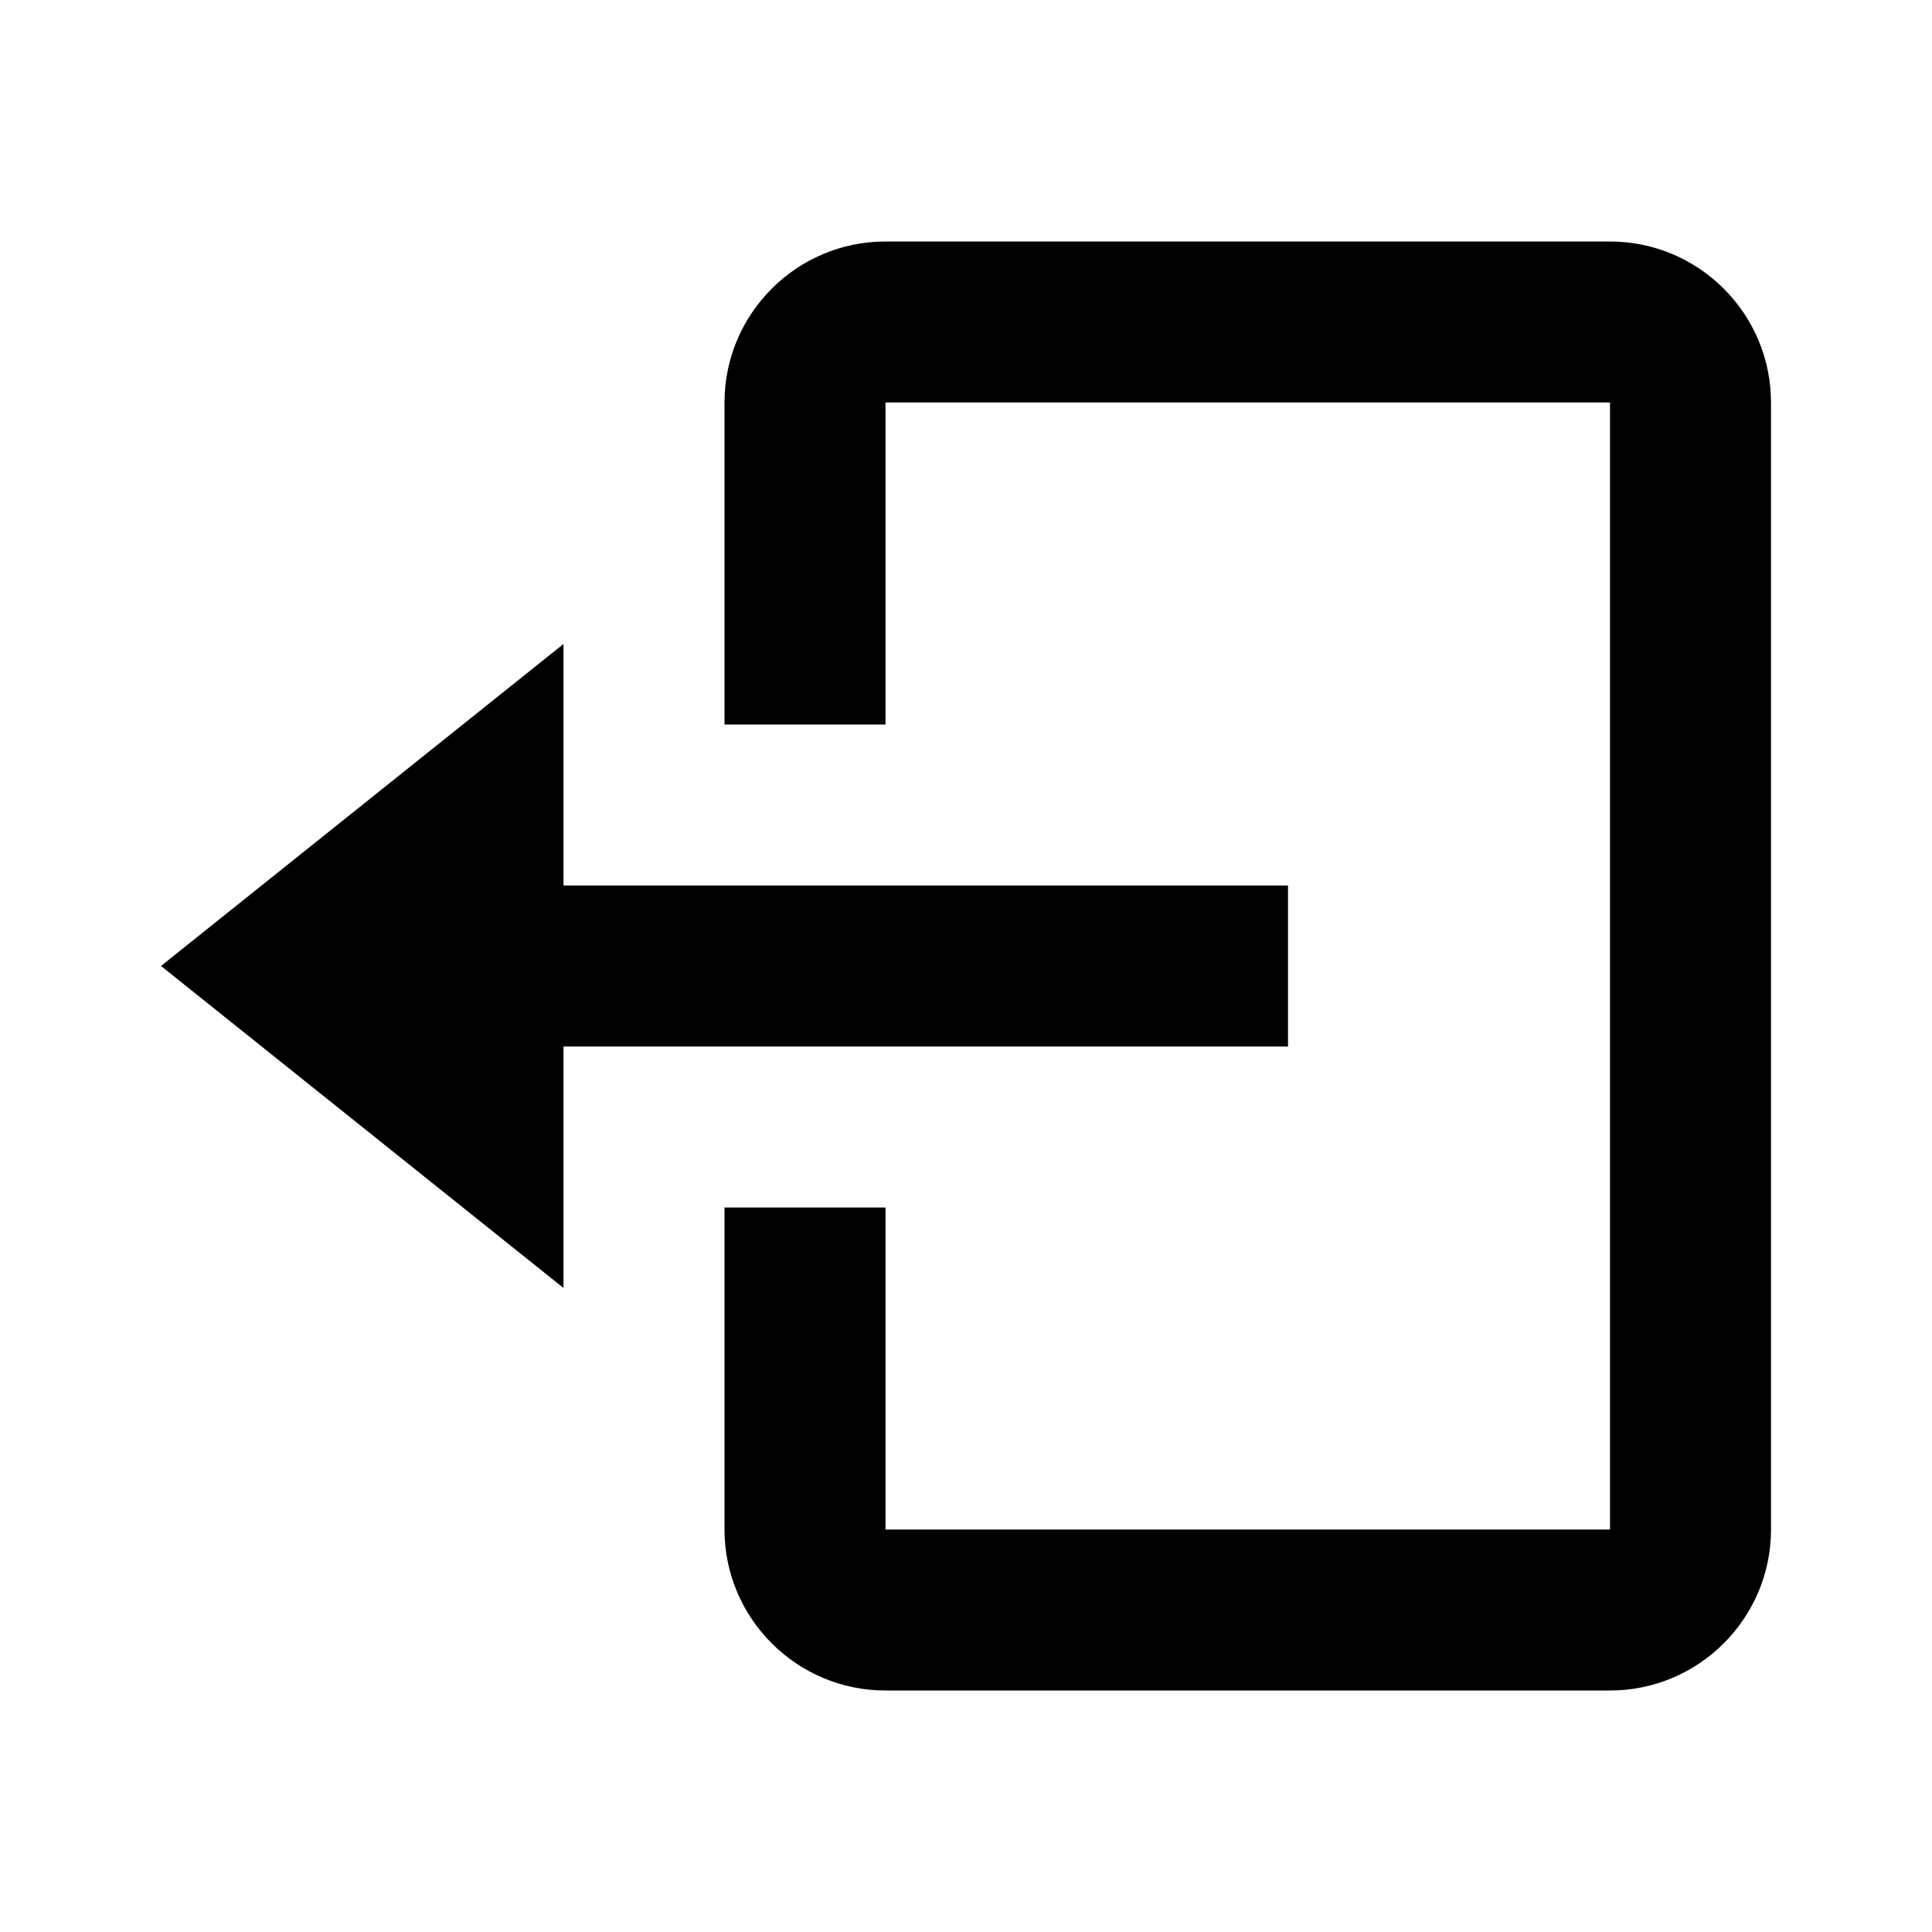
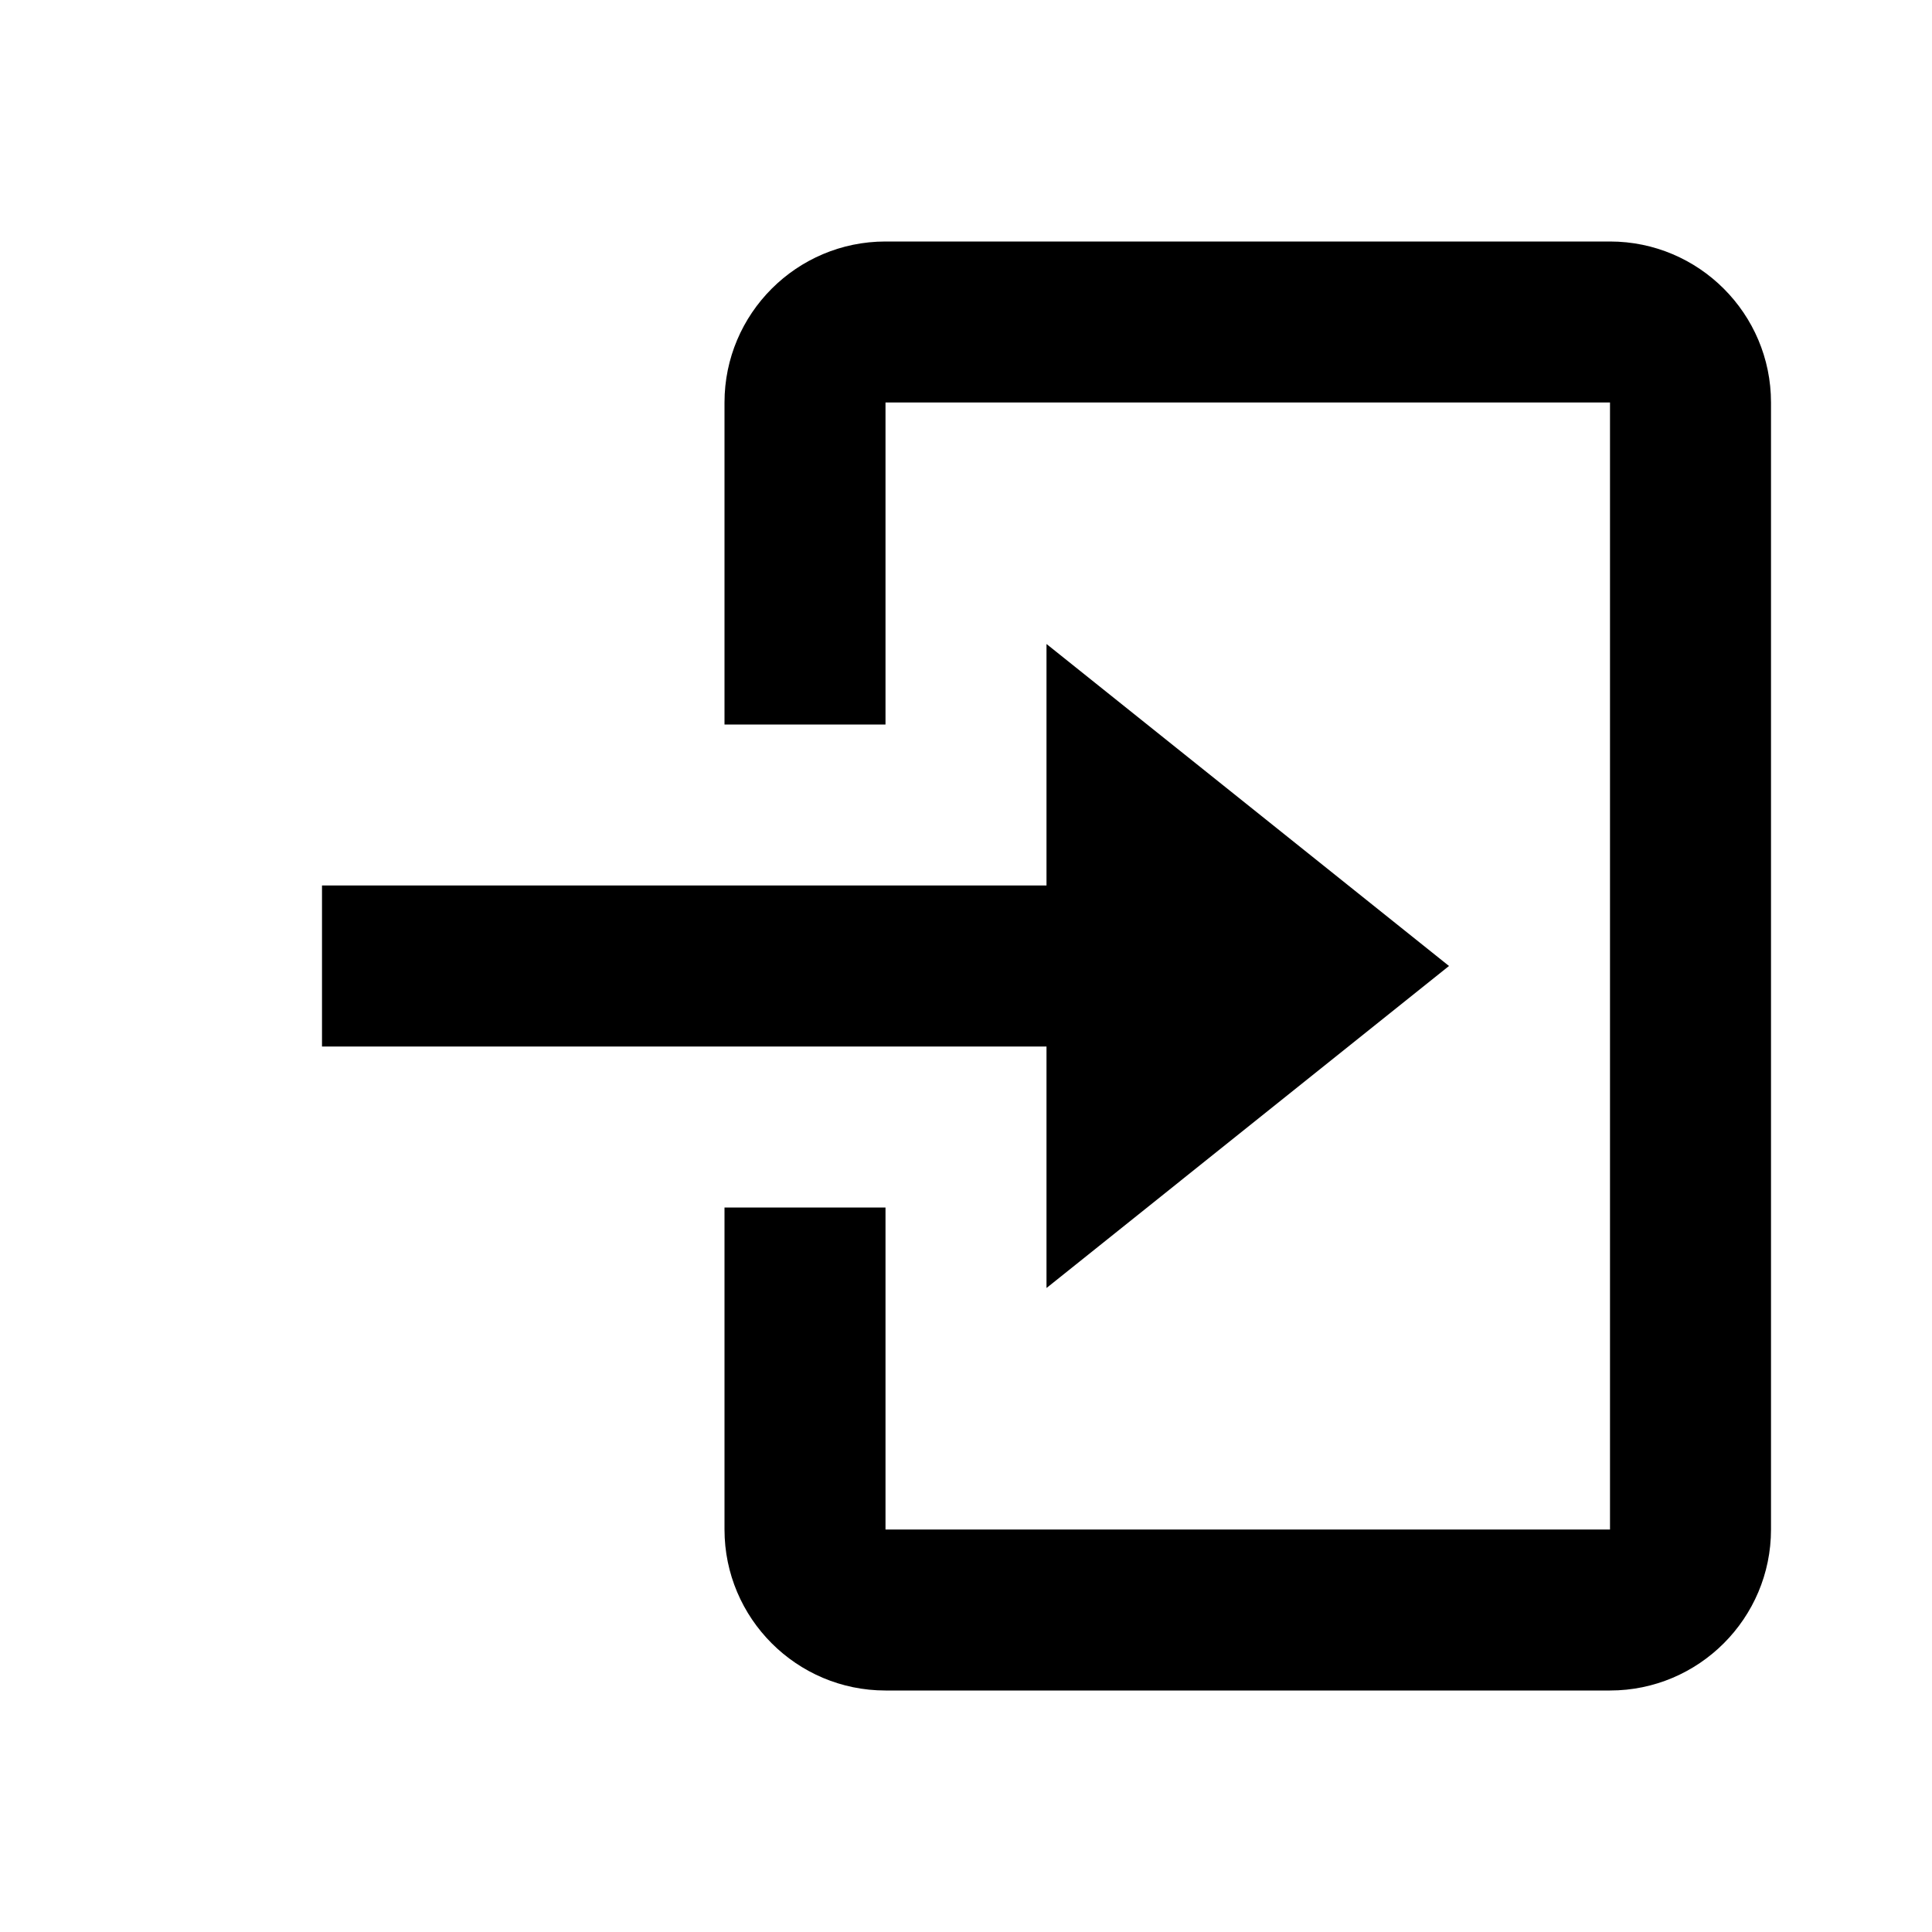
<svg xmlns="http://www.w3.org/2000/svg" width="24" height="24" viewBox="0 0 24 24">
-   <path d="M16 13L16 11 7 11 7 8 2 12 7 16 7 13z" />
+   <path d="M13 16L18 12 13 8 13 11 4 11 4 13 13 13z" />
  <path d="M20,3h-9C9.897,3,9,3.897,9,5v4h2V5h9v14h-9v-4H9v4c0,1.103,0.897,2,2,2h9c1.103,0,2-0.897,2-2V5C22,3.897,21.103,3,20,3z" />
</svg>
